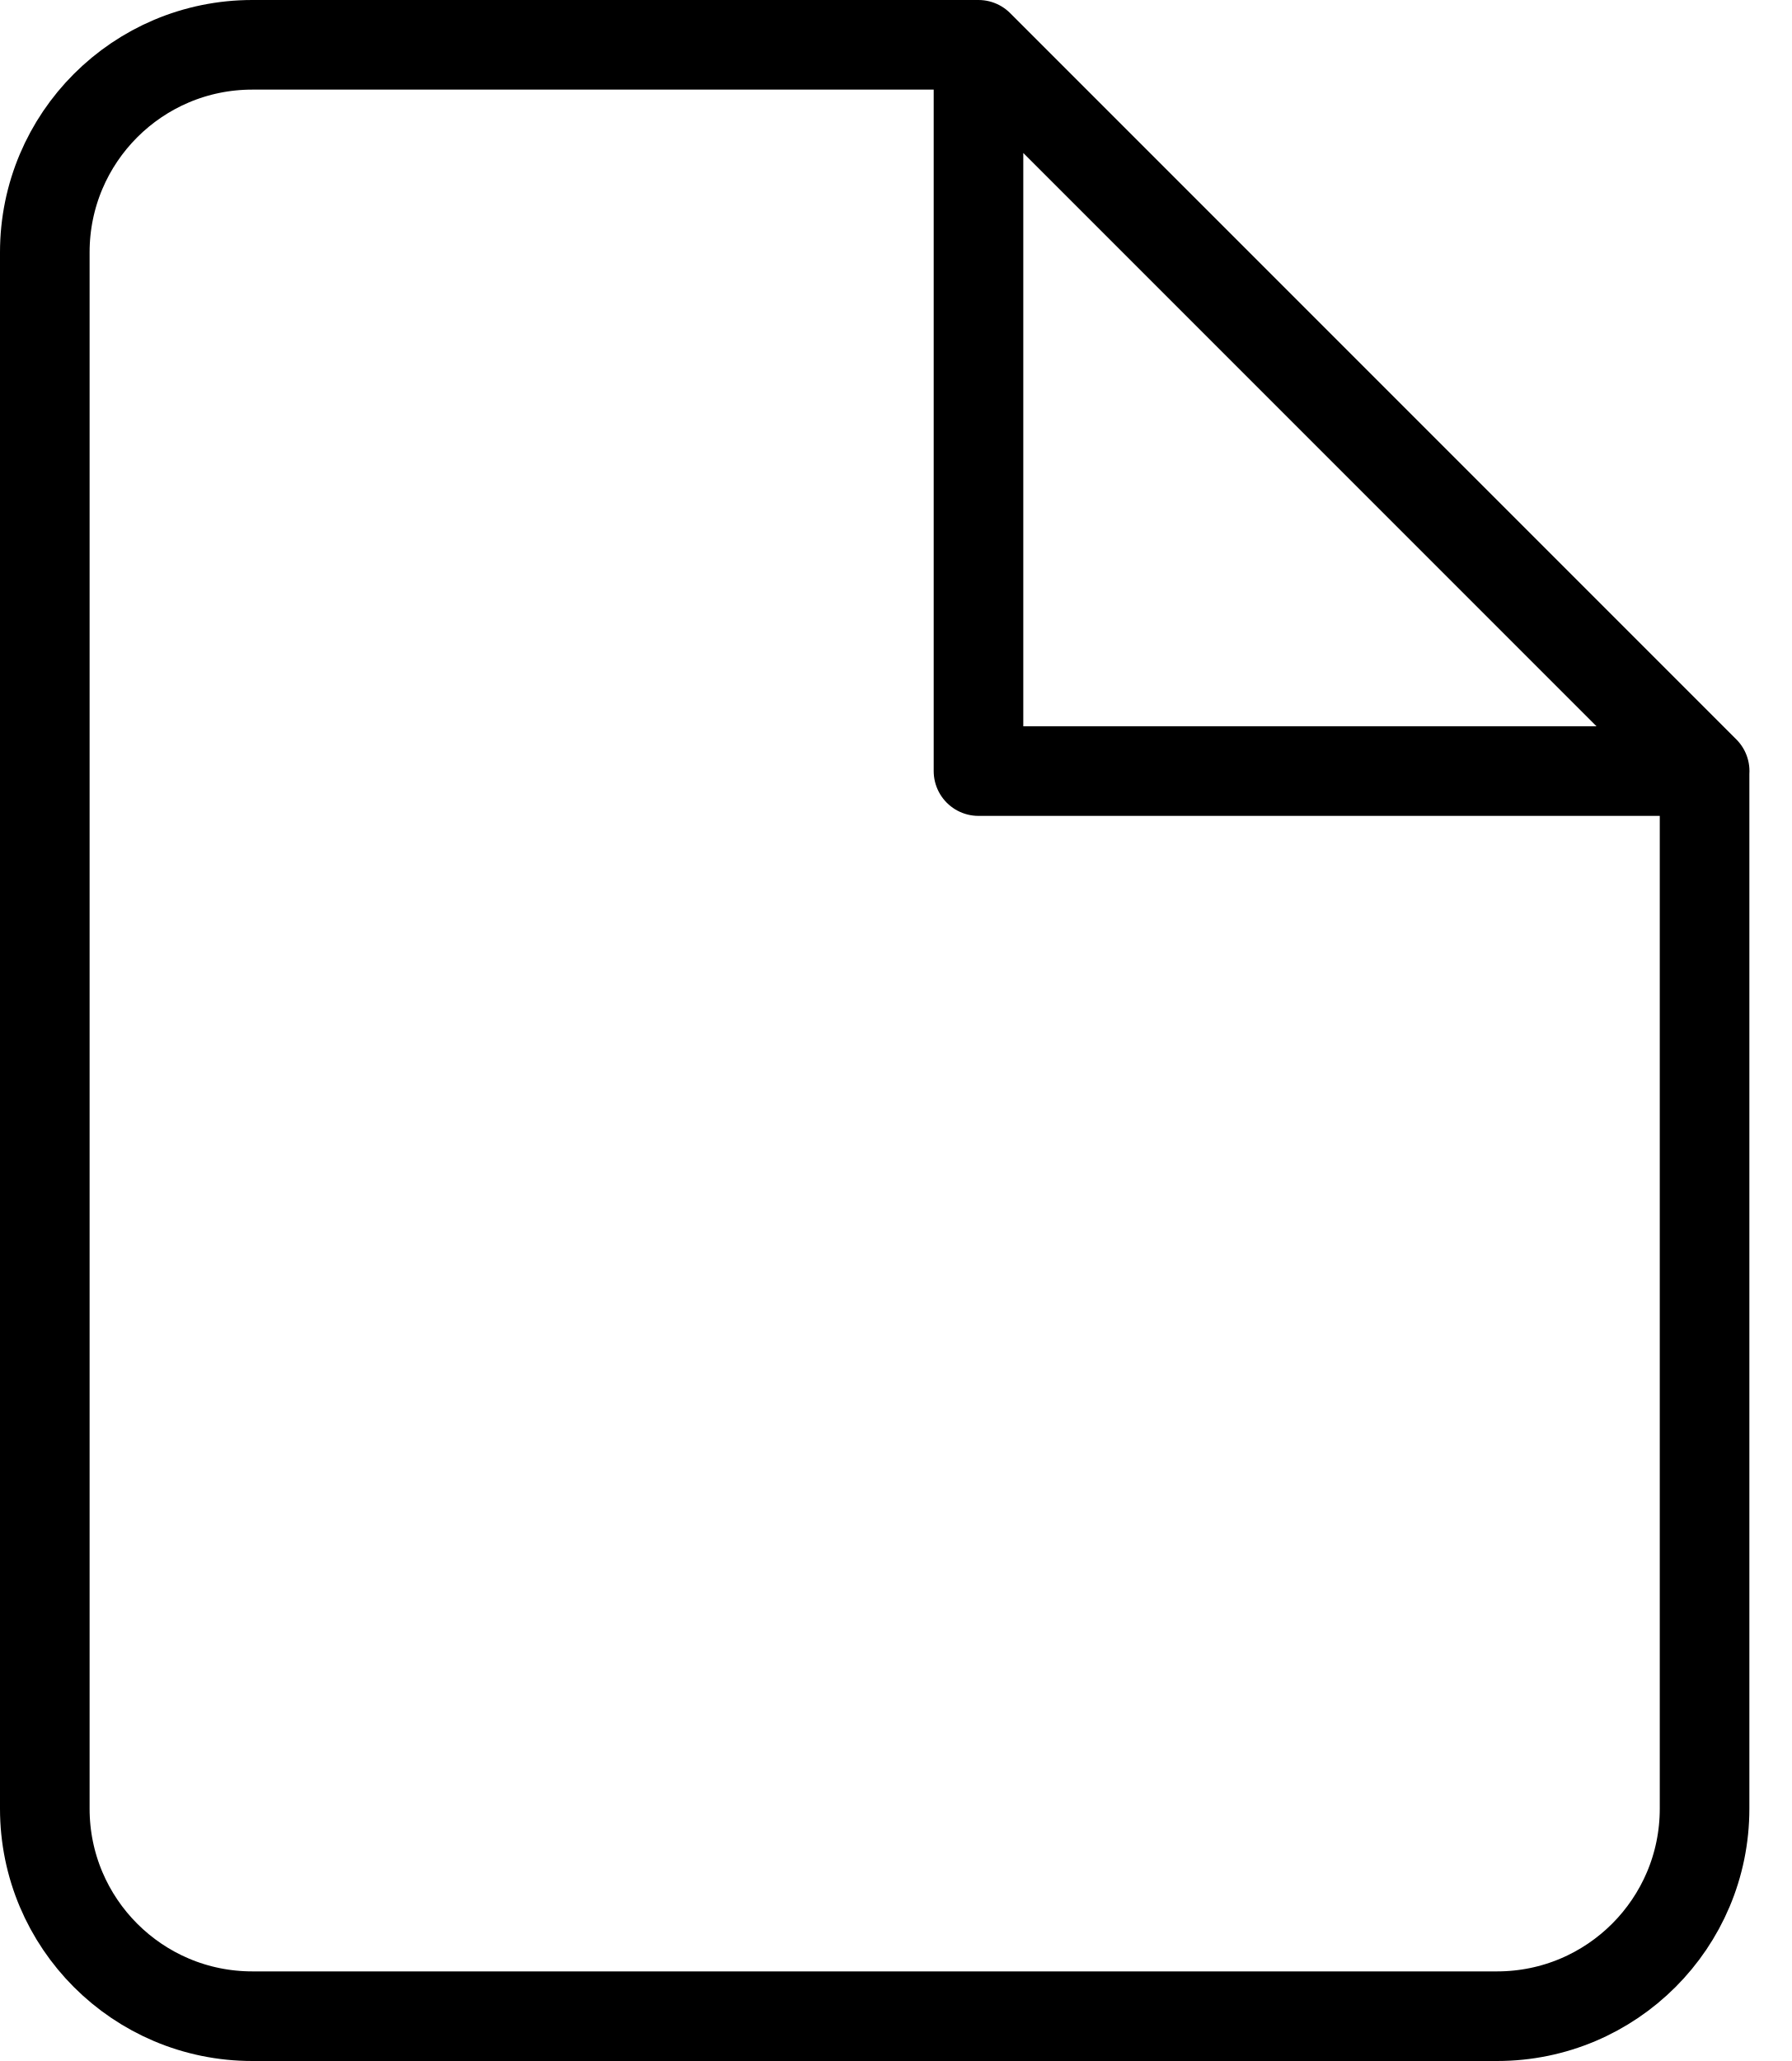
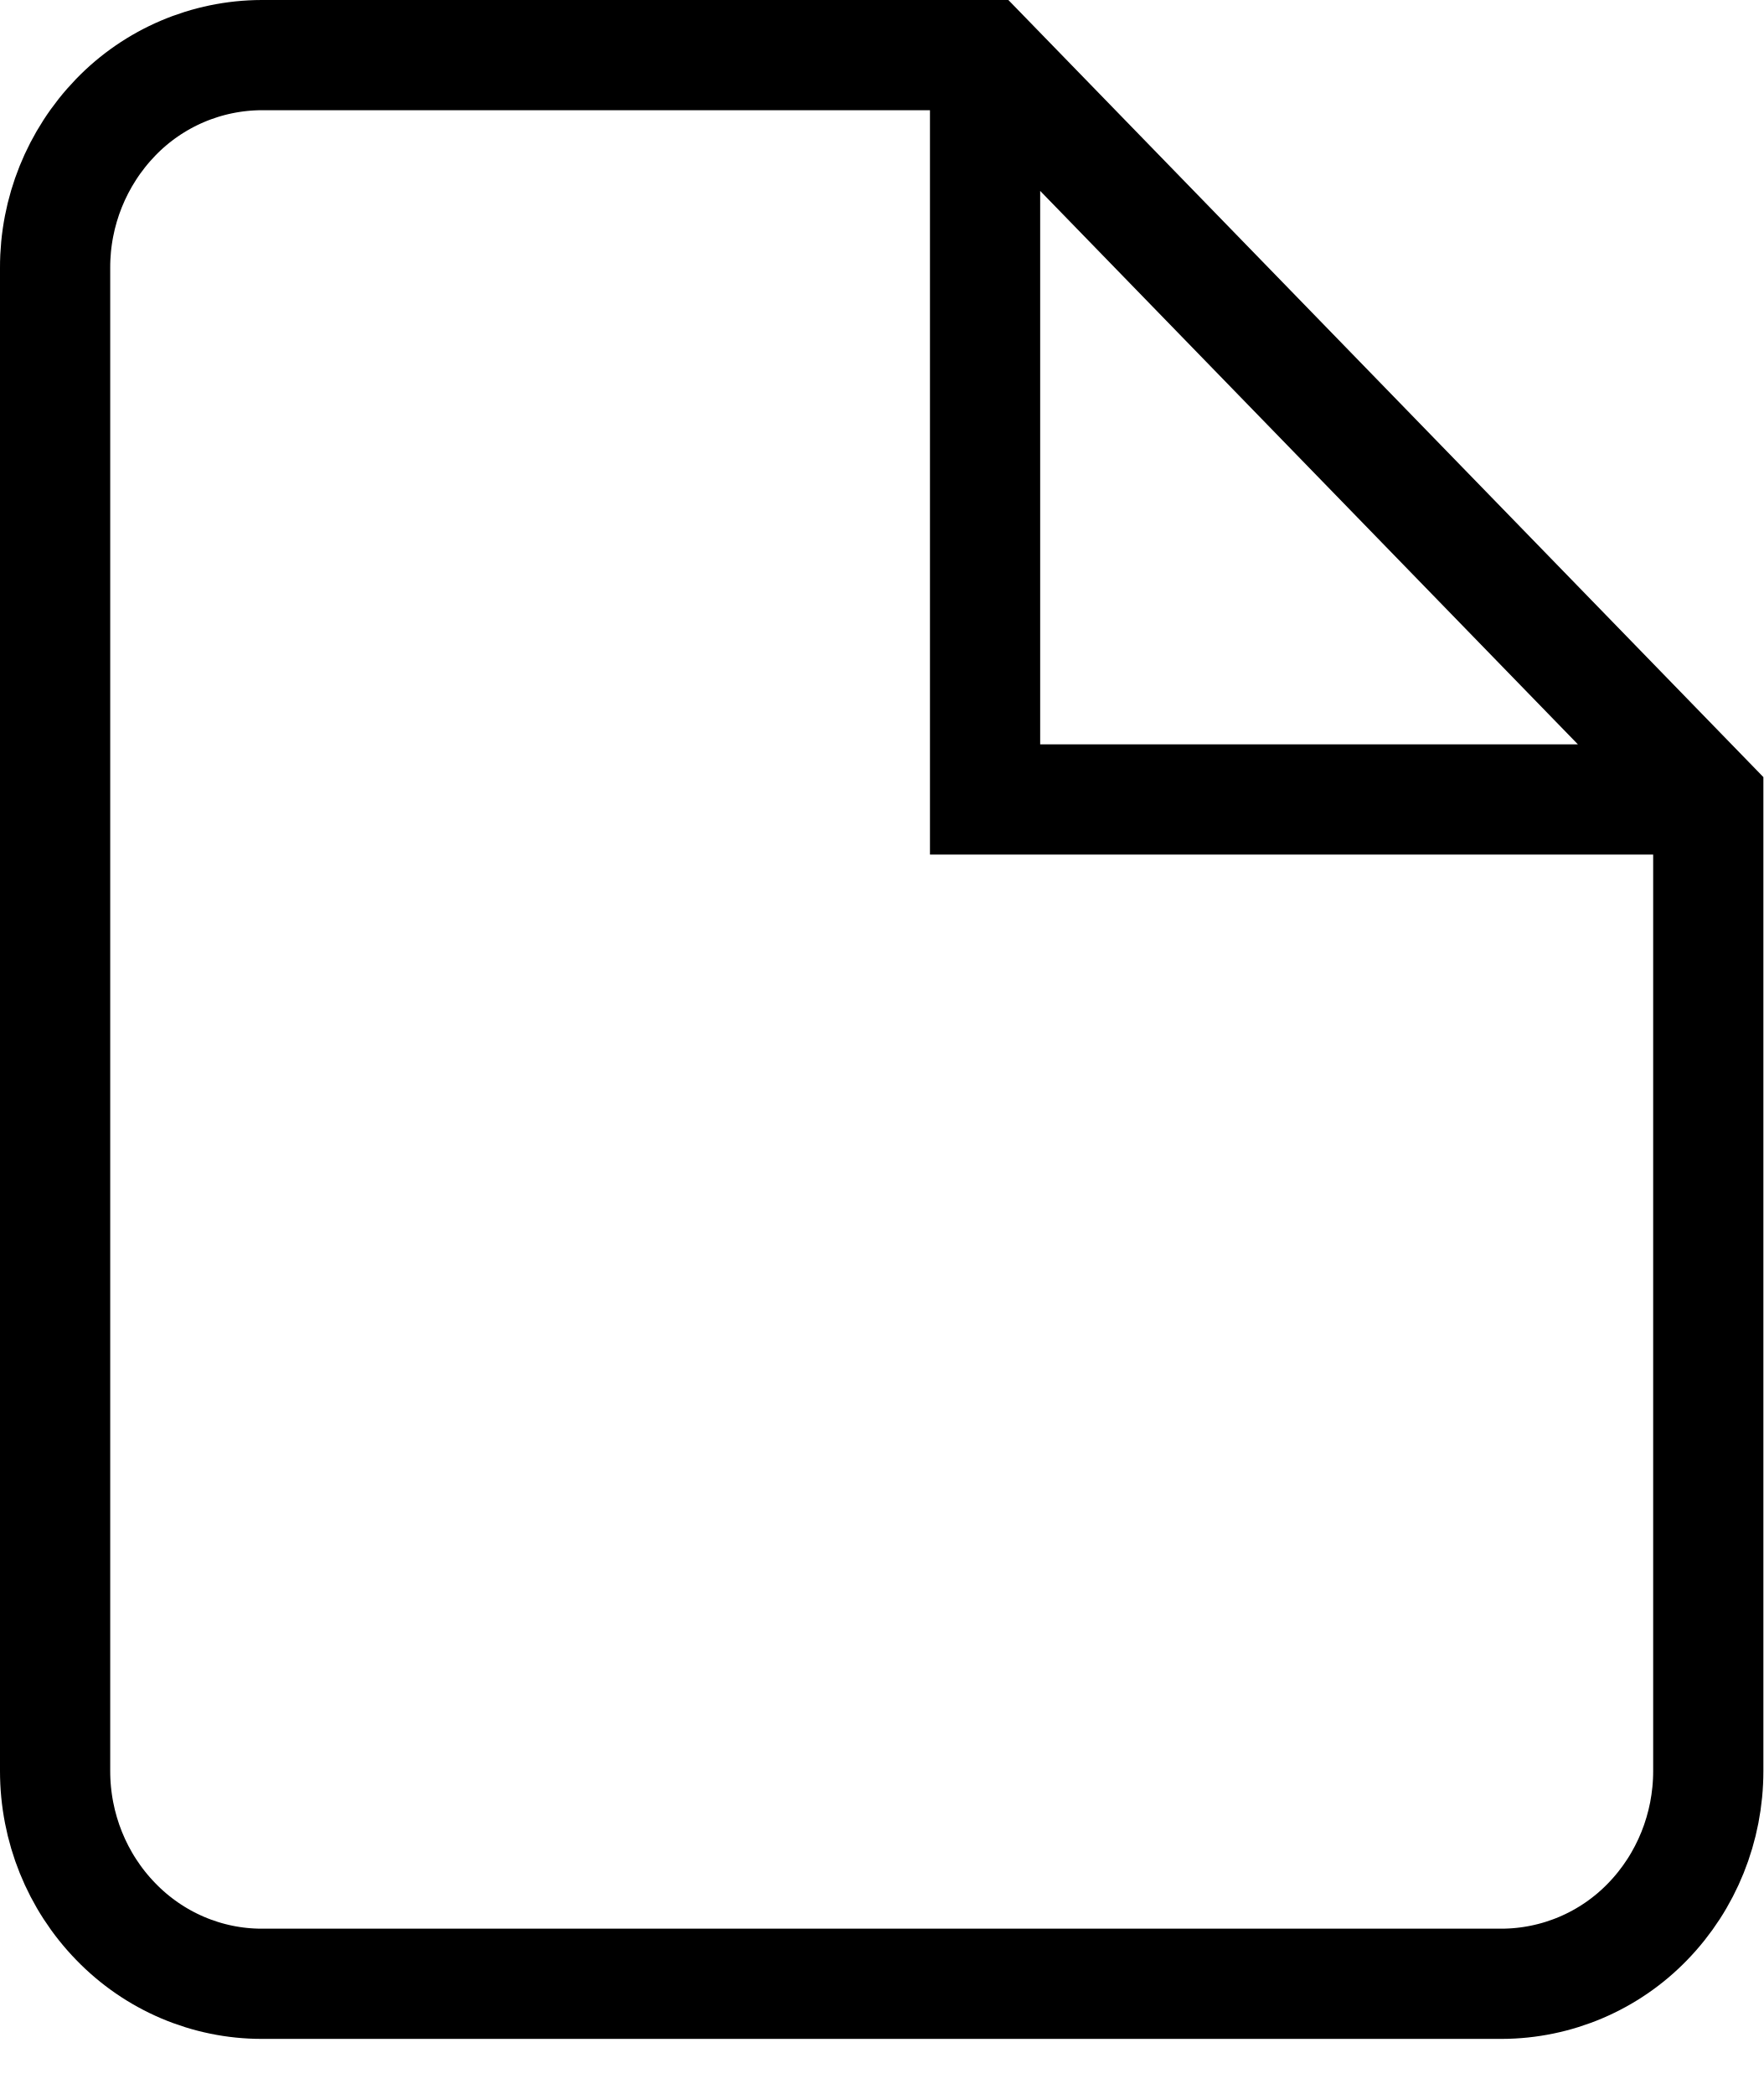
- <svg xmlns="http://www.w3.org/2000/svg" width="20" height="23" fill="none" viewBox="0 0 20 23">
-   <path stroke="currentColor" stroke-linecap="round" stroke-linejoin="round" d="M10.921.5H2.816A2.316 2.316 0 0 0 .5 2.816v17.368A2.316 2.316 0 0 0 2.816 22.5H16.71a2.316 2.316 0 0 0 2.315-2.316V8.605M10.921.5l8.105 8.105M10.921.5v8.105h8.105" />
+ <svg xmlns="http://www.w3.org/2000/svg" width="16" height="19" fill="none" viewBox="0 0 16 19">
+   <path stroke="currentColor" d="M15.5 7.254 8.938.5H2.375a1.85 1.85 0 0 0-1.326.565A1.96 1.96 0 0 0 .5 2.43v13.64c0 .512.198 1.003.55 1.365.35.362.828.565 1.325.565h11.25a1.85 1.85 0 0 0 1.326-.565c.351-.362.549-.853.549-1.365zM8.938.5v6.754H15.5" />
</svg>
